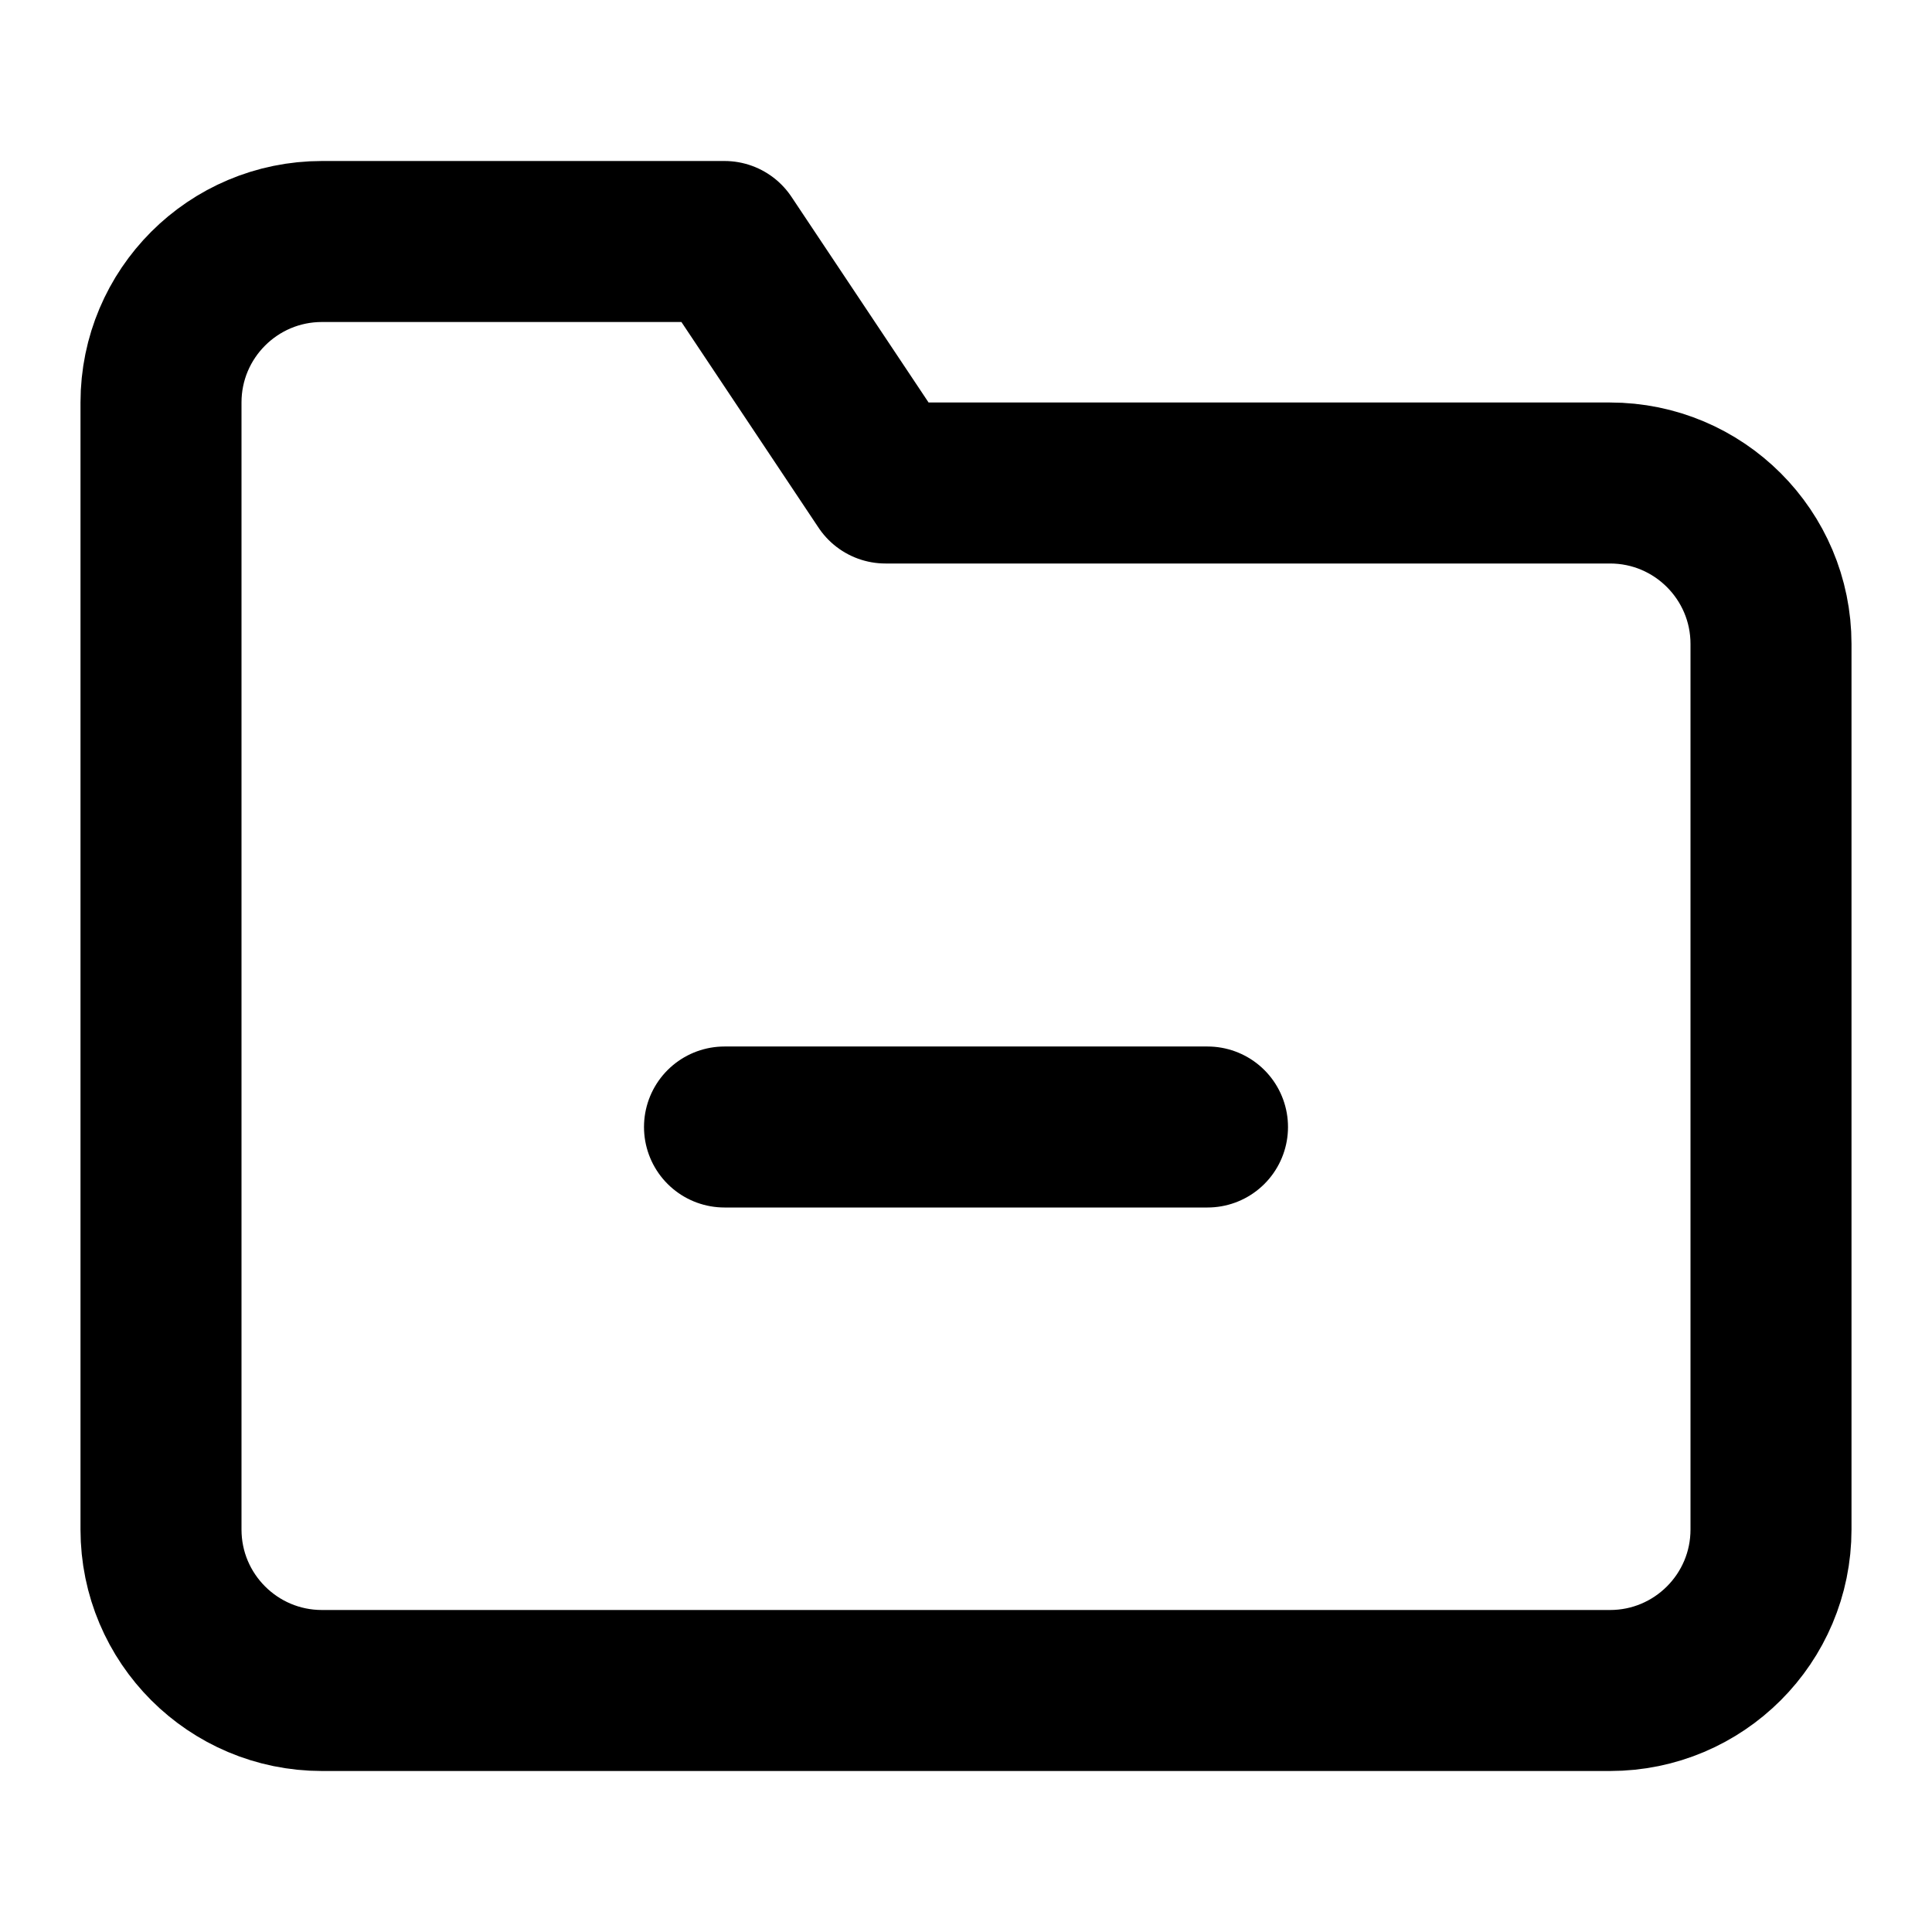
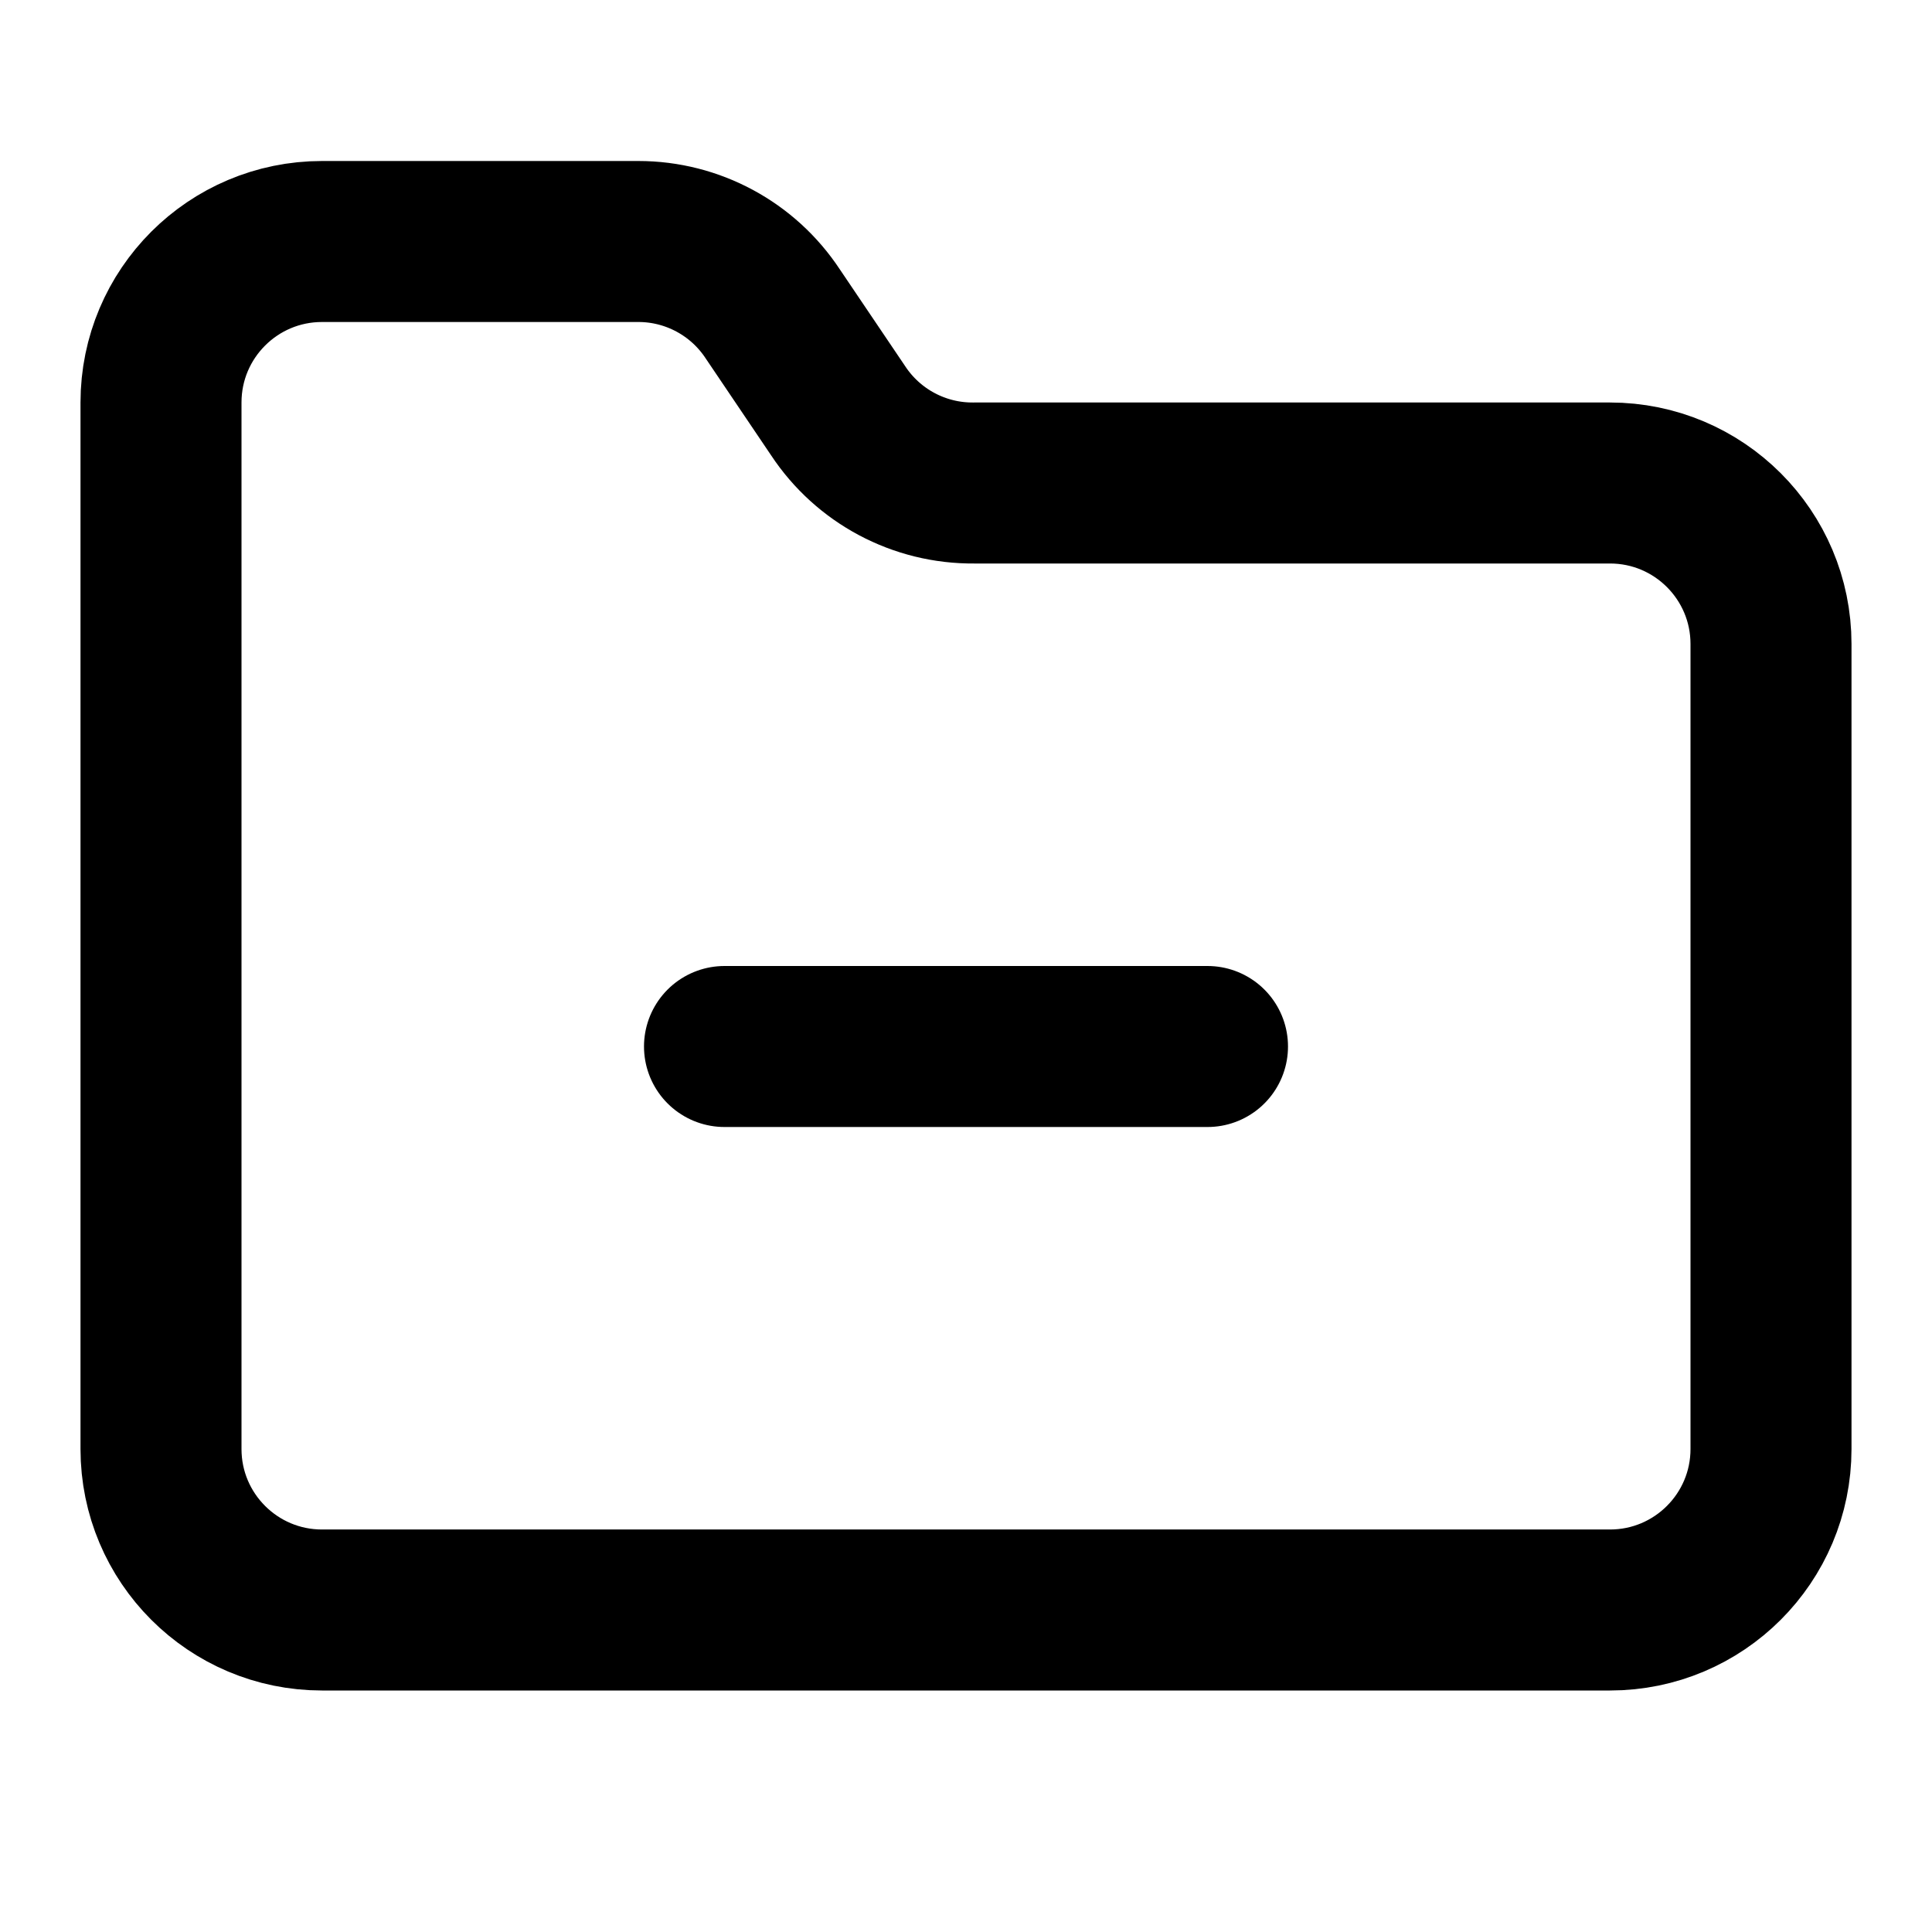
- <svg xmlns="http://www.w3.org/2000/svg" width="24" height="24" viewBox="0 0 24 24" fill="none" stroke="currentColor" stroke-width="2" stroke-linecap="round" stroke-linejoin="round" class="feather feather-folder-minus">
-   <path d="M22 19a2 2 0 0 1-2 2H4a2 2 0 0 1-2-2V5a2 2 0 0 1 2-2h5l2 3h9a2 2 0 0 1 2 2z" />
-   <line x1="9" y1="14" x2="15" y2="14" />
+ <svg xmlns="http://www.w3.org/2000/svg" width="24" height="24" viewBox="0 0 24 24" fill="none" stroke="currentColor" stroke-width="2" stroke-linecap="round" stroke-linejoin="round">
+   <path d="M9 13h6" />
+   <path d="M20 20a2 2 0 0 0 2-2V8a2 2 0 0 0-2-2h-7.9a2 2 0 0 1-1.69-.9L9.6 3.9A2 2 0 0 0 7.93 3H4a2 2 0 0 0-2 2v13a2 2 0 0 0 2 2Z" />
</svg>
